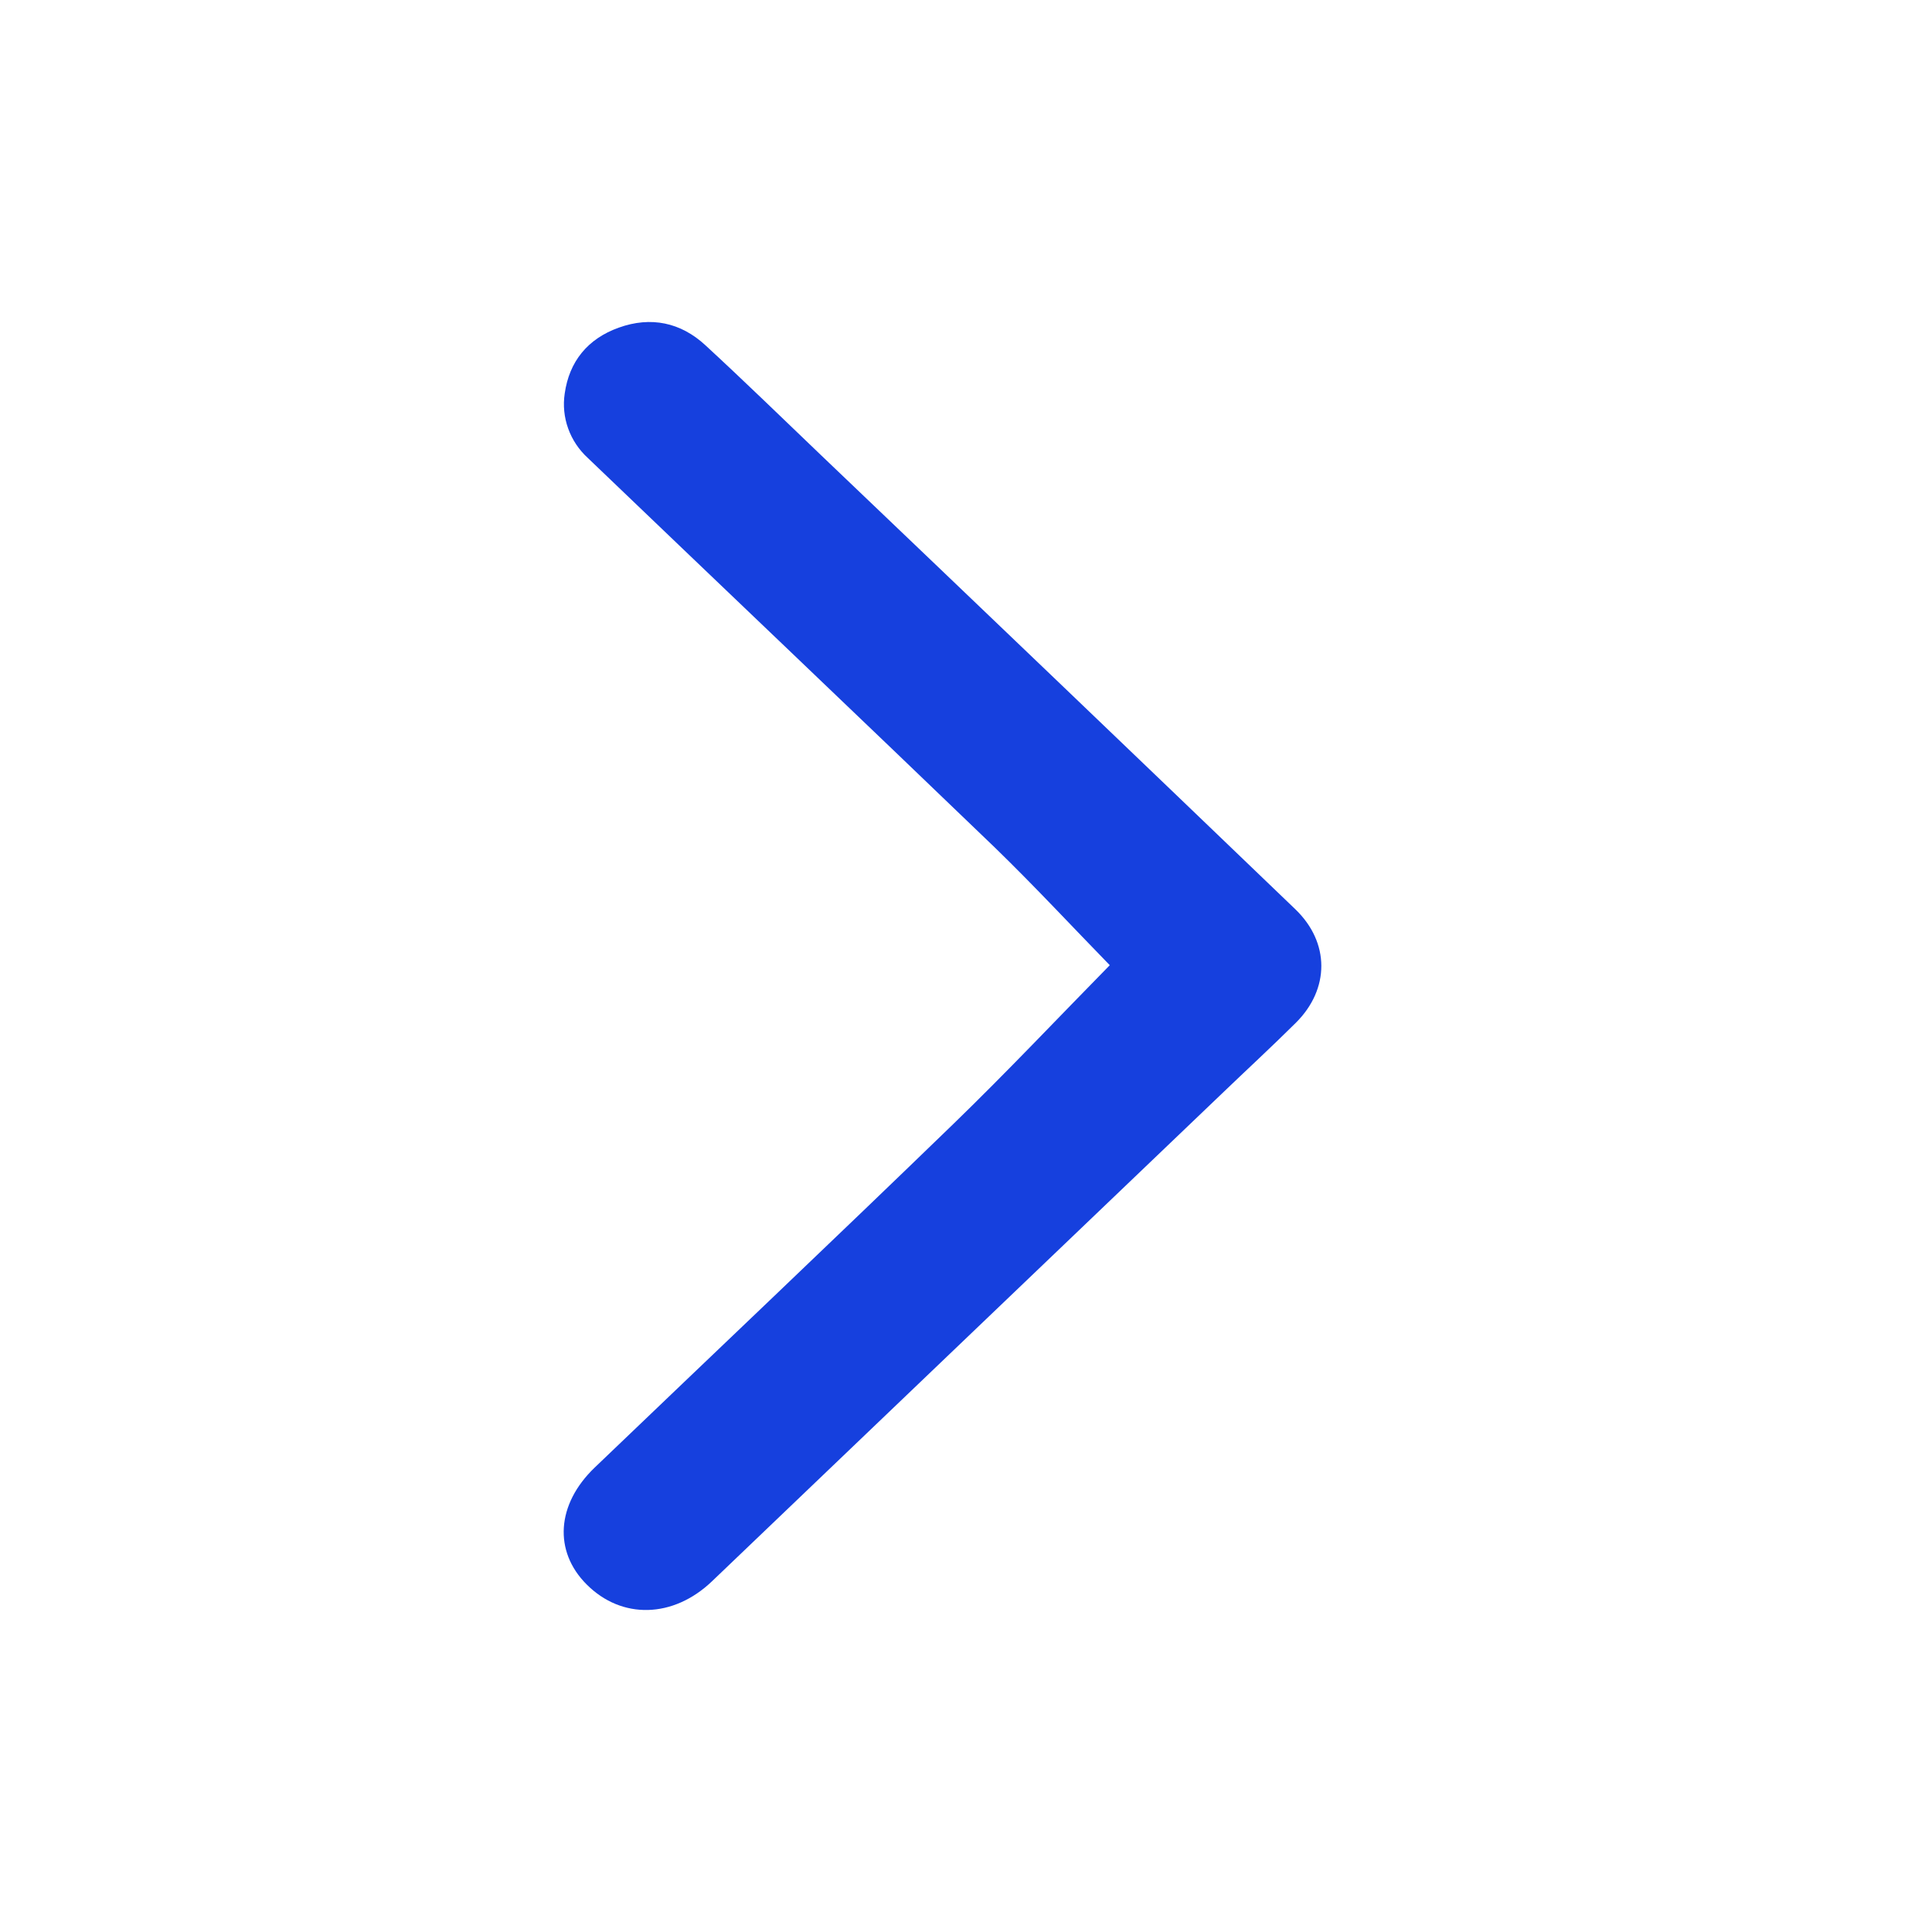
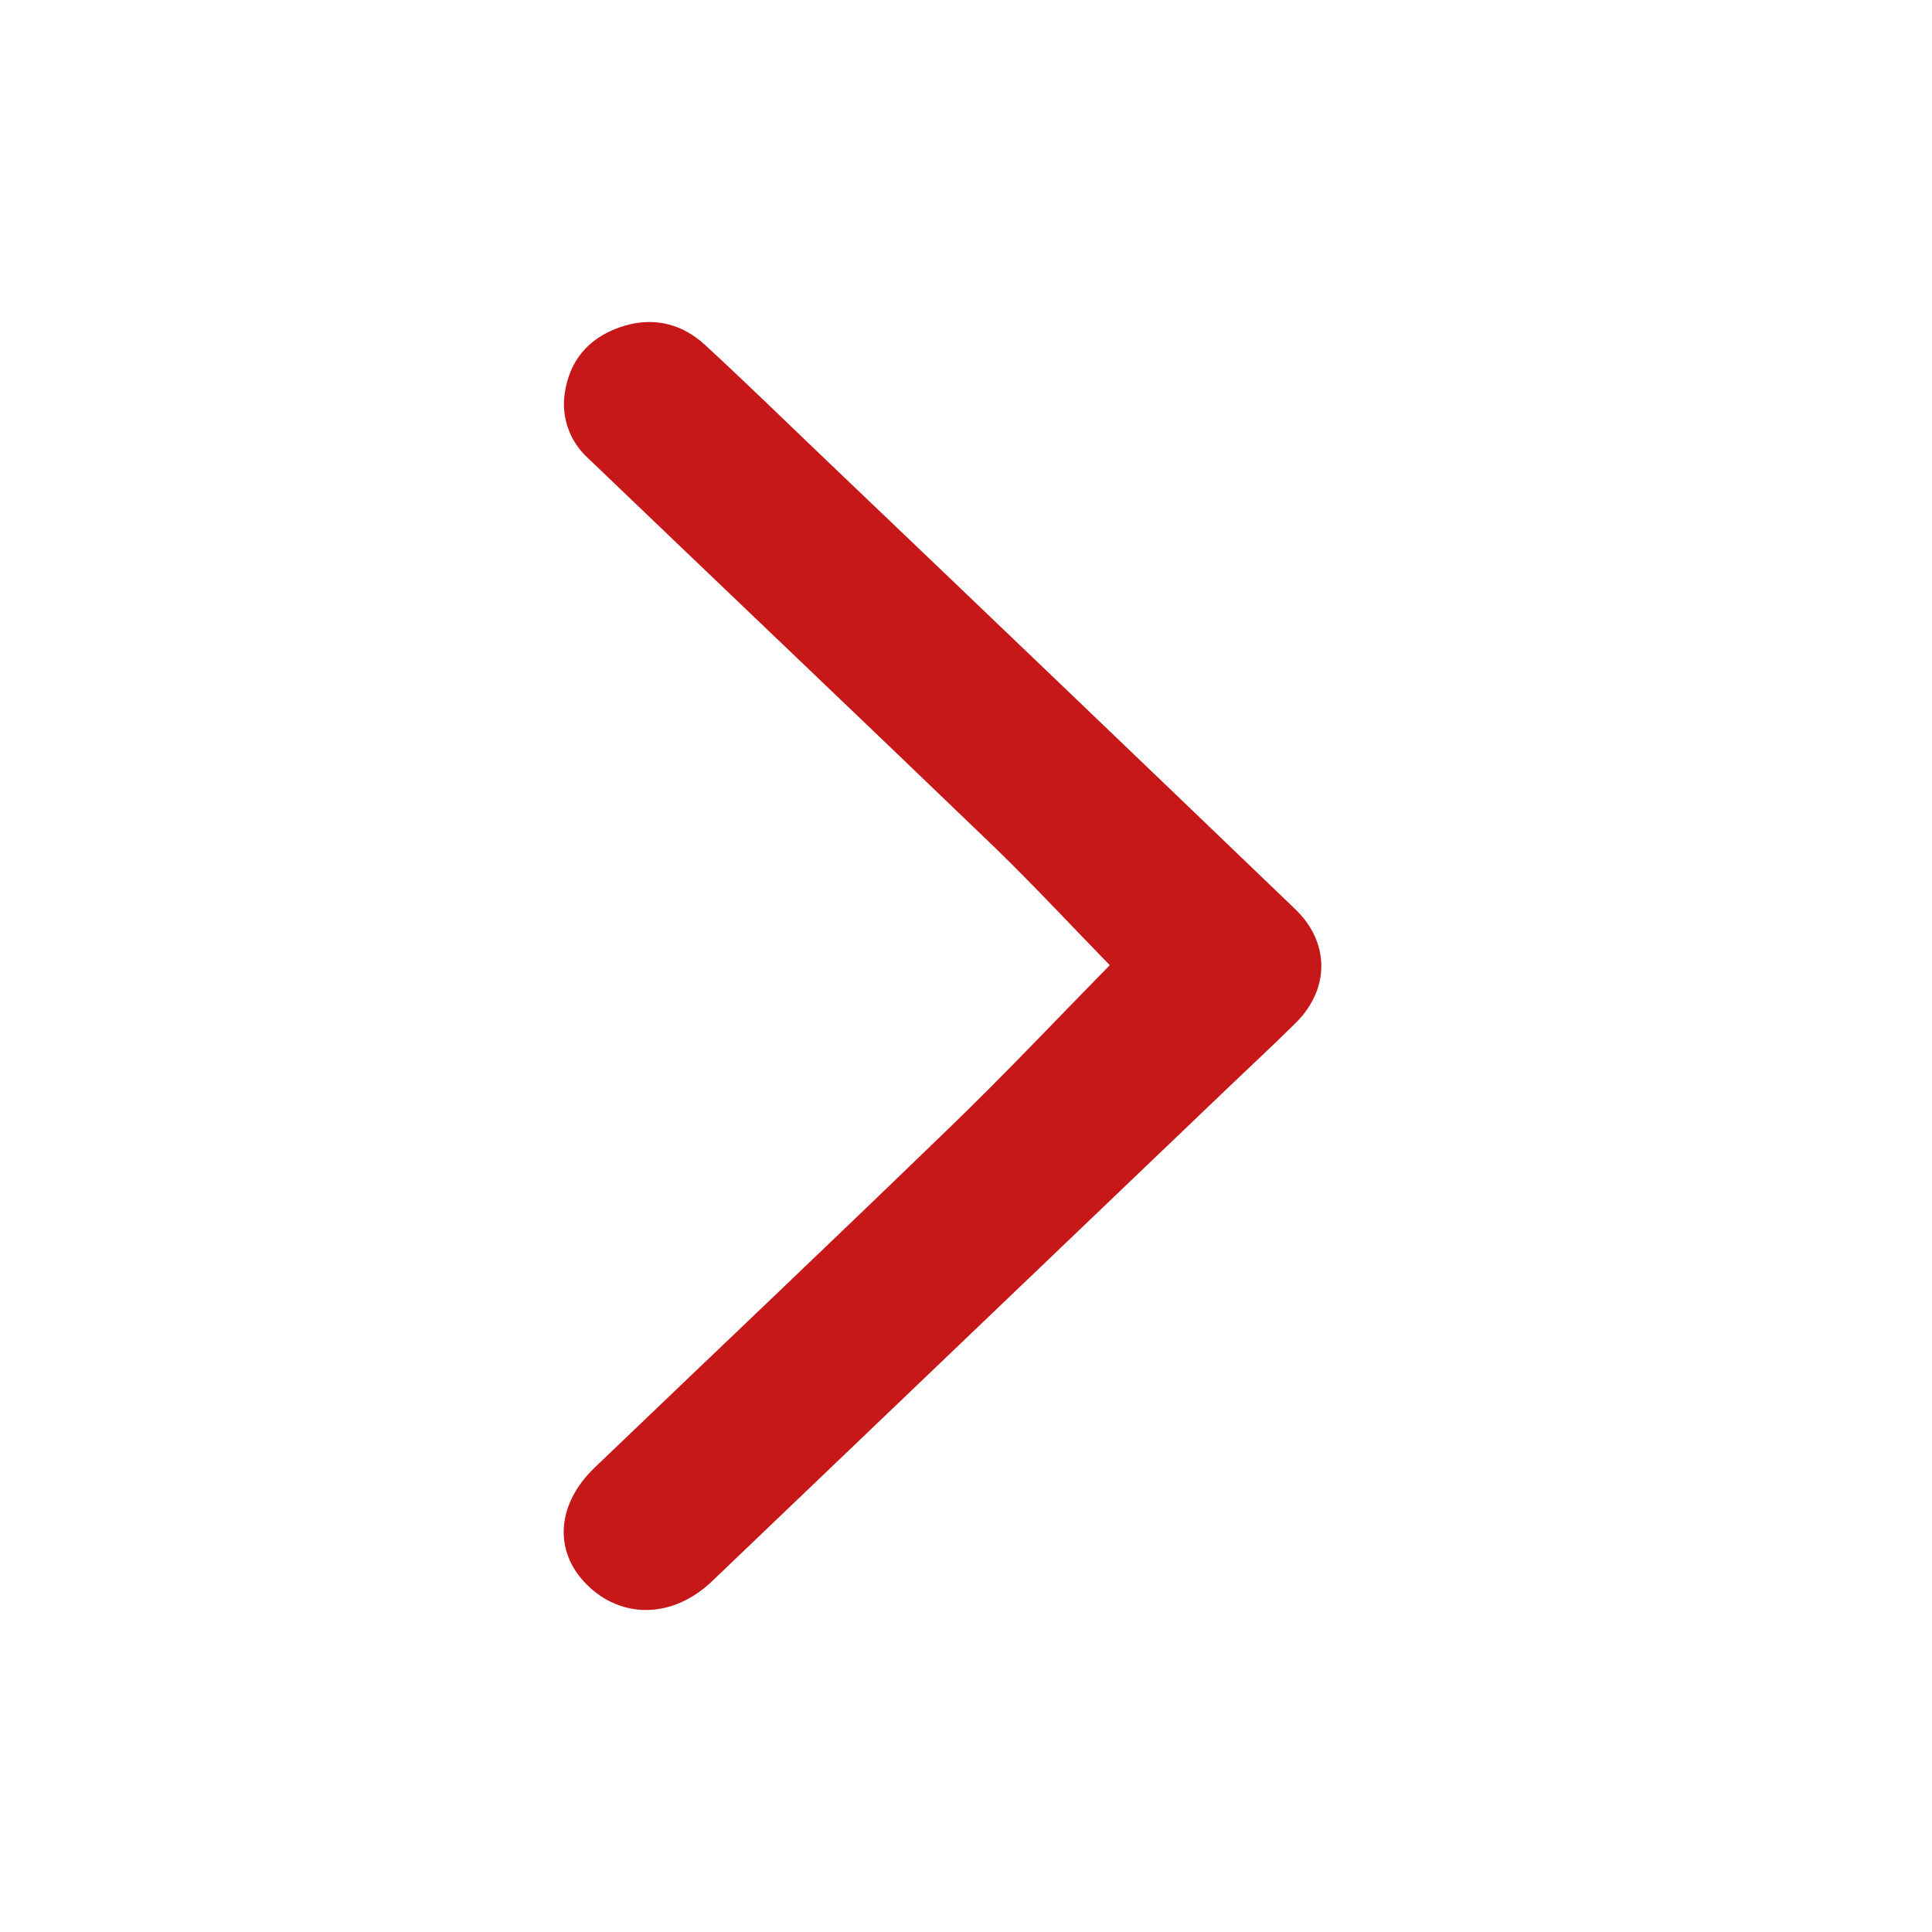
<svg xmlns="http://www.w3.org/2000/svg" width="24" height="24" viewBox="0 0 24 24" fill="none">
-   <path d="M13.786 11.99C13.16 12.627 12.514 13.312 11.839 13.966C10.363 15.396 8.871 16.809 7.387 18.231C6.912 18.687 6.875 19.27 7.287 19.682C7.723 20.12 8.363 20.104 8.845 19.643L15.178 13.586C15.484 13.292 15.797 13.004 16.098 12.705C16.519 12.286 16.522 11.709 16.091 11.295C14.132 9.413 12.169 7.534 10.203 5.658C9.724 5.2 9.25 4.738 8.763 4.289C8.456 4.005 8.085 3.927 7.687 4.07C7.3 4.208 7.071 4.491 7.015 4.889C6.993 5.035 7.008 5.184 7.058 5.323C7.108 5.463 7.192 5.588 7.302 5.689C8.988 7.305 10.681 8.914 12.364 10.534C12.863 11.019 13.336 11.529 13.786 11.99Z" fill="#1640DE" />
+   <path d="M13.786 11.99C13.16 12.627 12.514 13.312 11.839 13.966C10.363 15.396 8.871 16.809 7.387 18.231C6.912 18.687 6.875 19.27 7.287 19.682C7.723 20.12 8.363 20.104 8.845 19.643L15.178 13.586C15.484 13.292 15.797 13.004 16.098 12.705C16.519 12.286 16.522 11.709 16.091 11.295C14.132 9.413 12.169 7.534 10.203 5.658C9.724 5.2 9.25 4.738 8.763 4.289C8.456 4.005 8.085 3.927 7.687 4.07C7.3 4.208 7.071 4.491 7.015 4.889C6.993 5.035 7.008 5.184 7.058 5.323C7.108 5.463 7.192 5.588 7.302 5.689C8.988 7.305 10.681 8.914 12.364 10.534C12.863 11.019 13.336 11.529 13.786 11.99Z" fill="#C61818" />
</svg>
